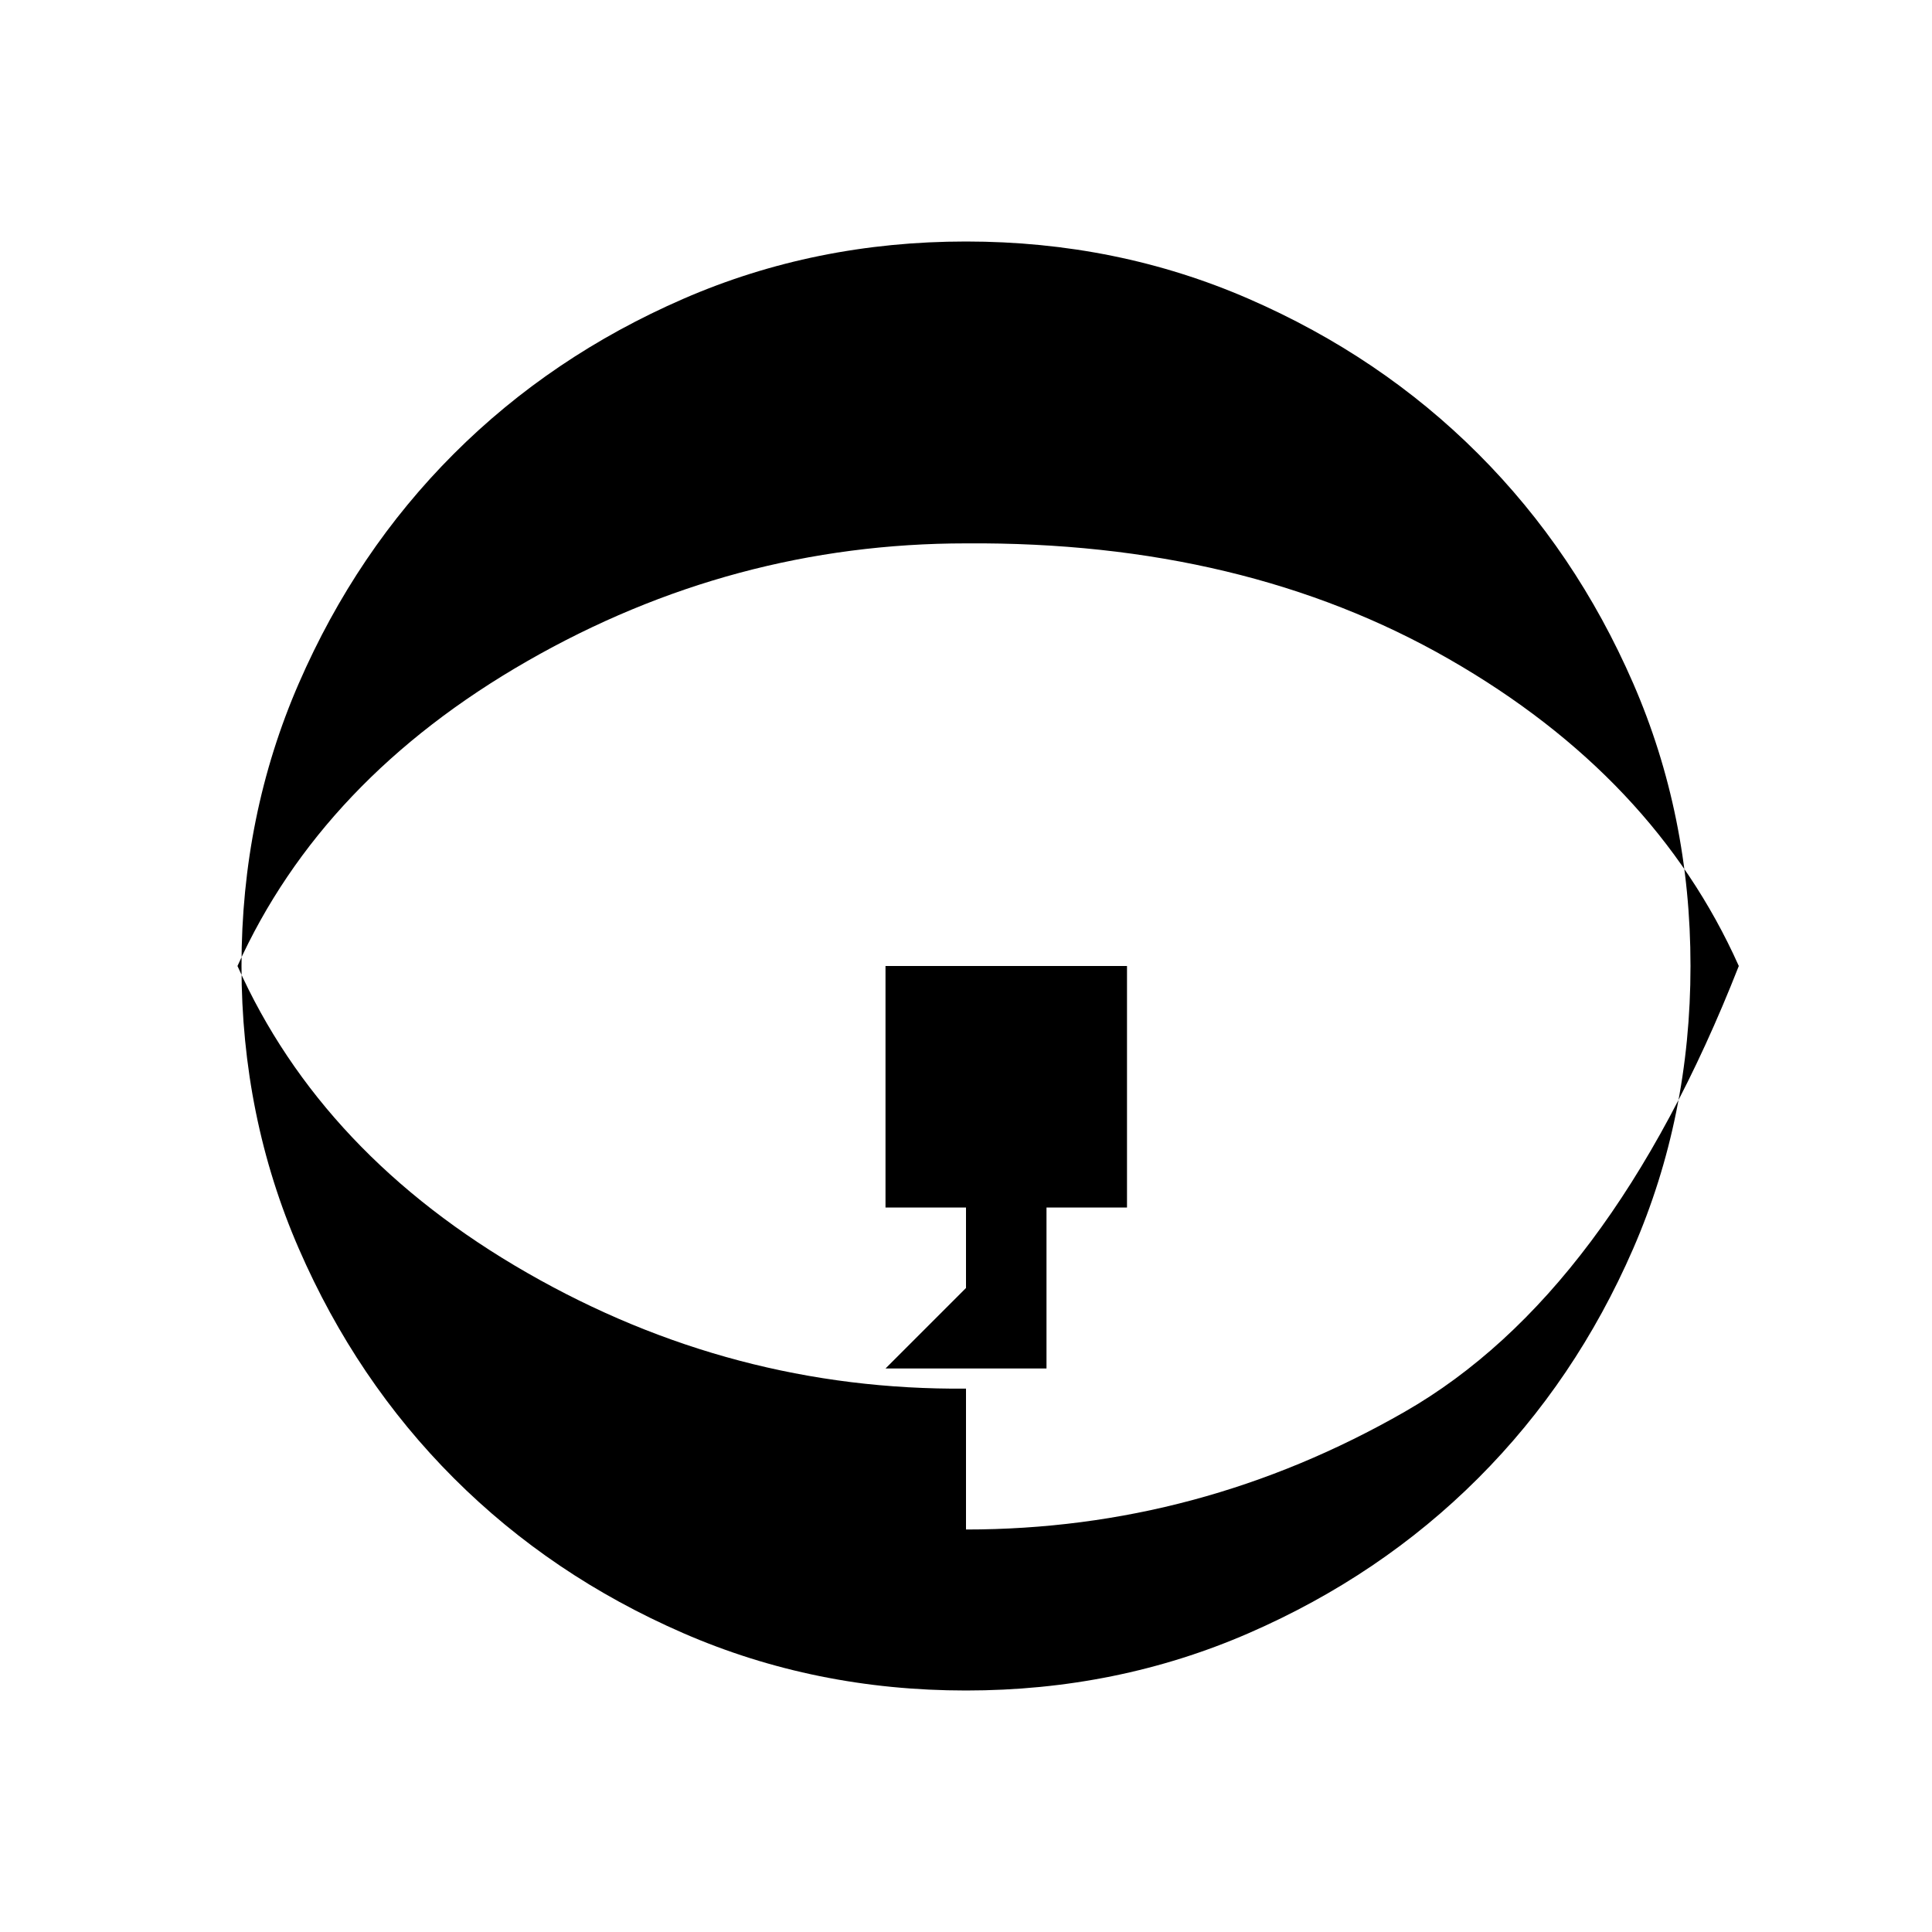
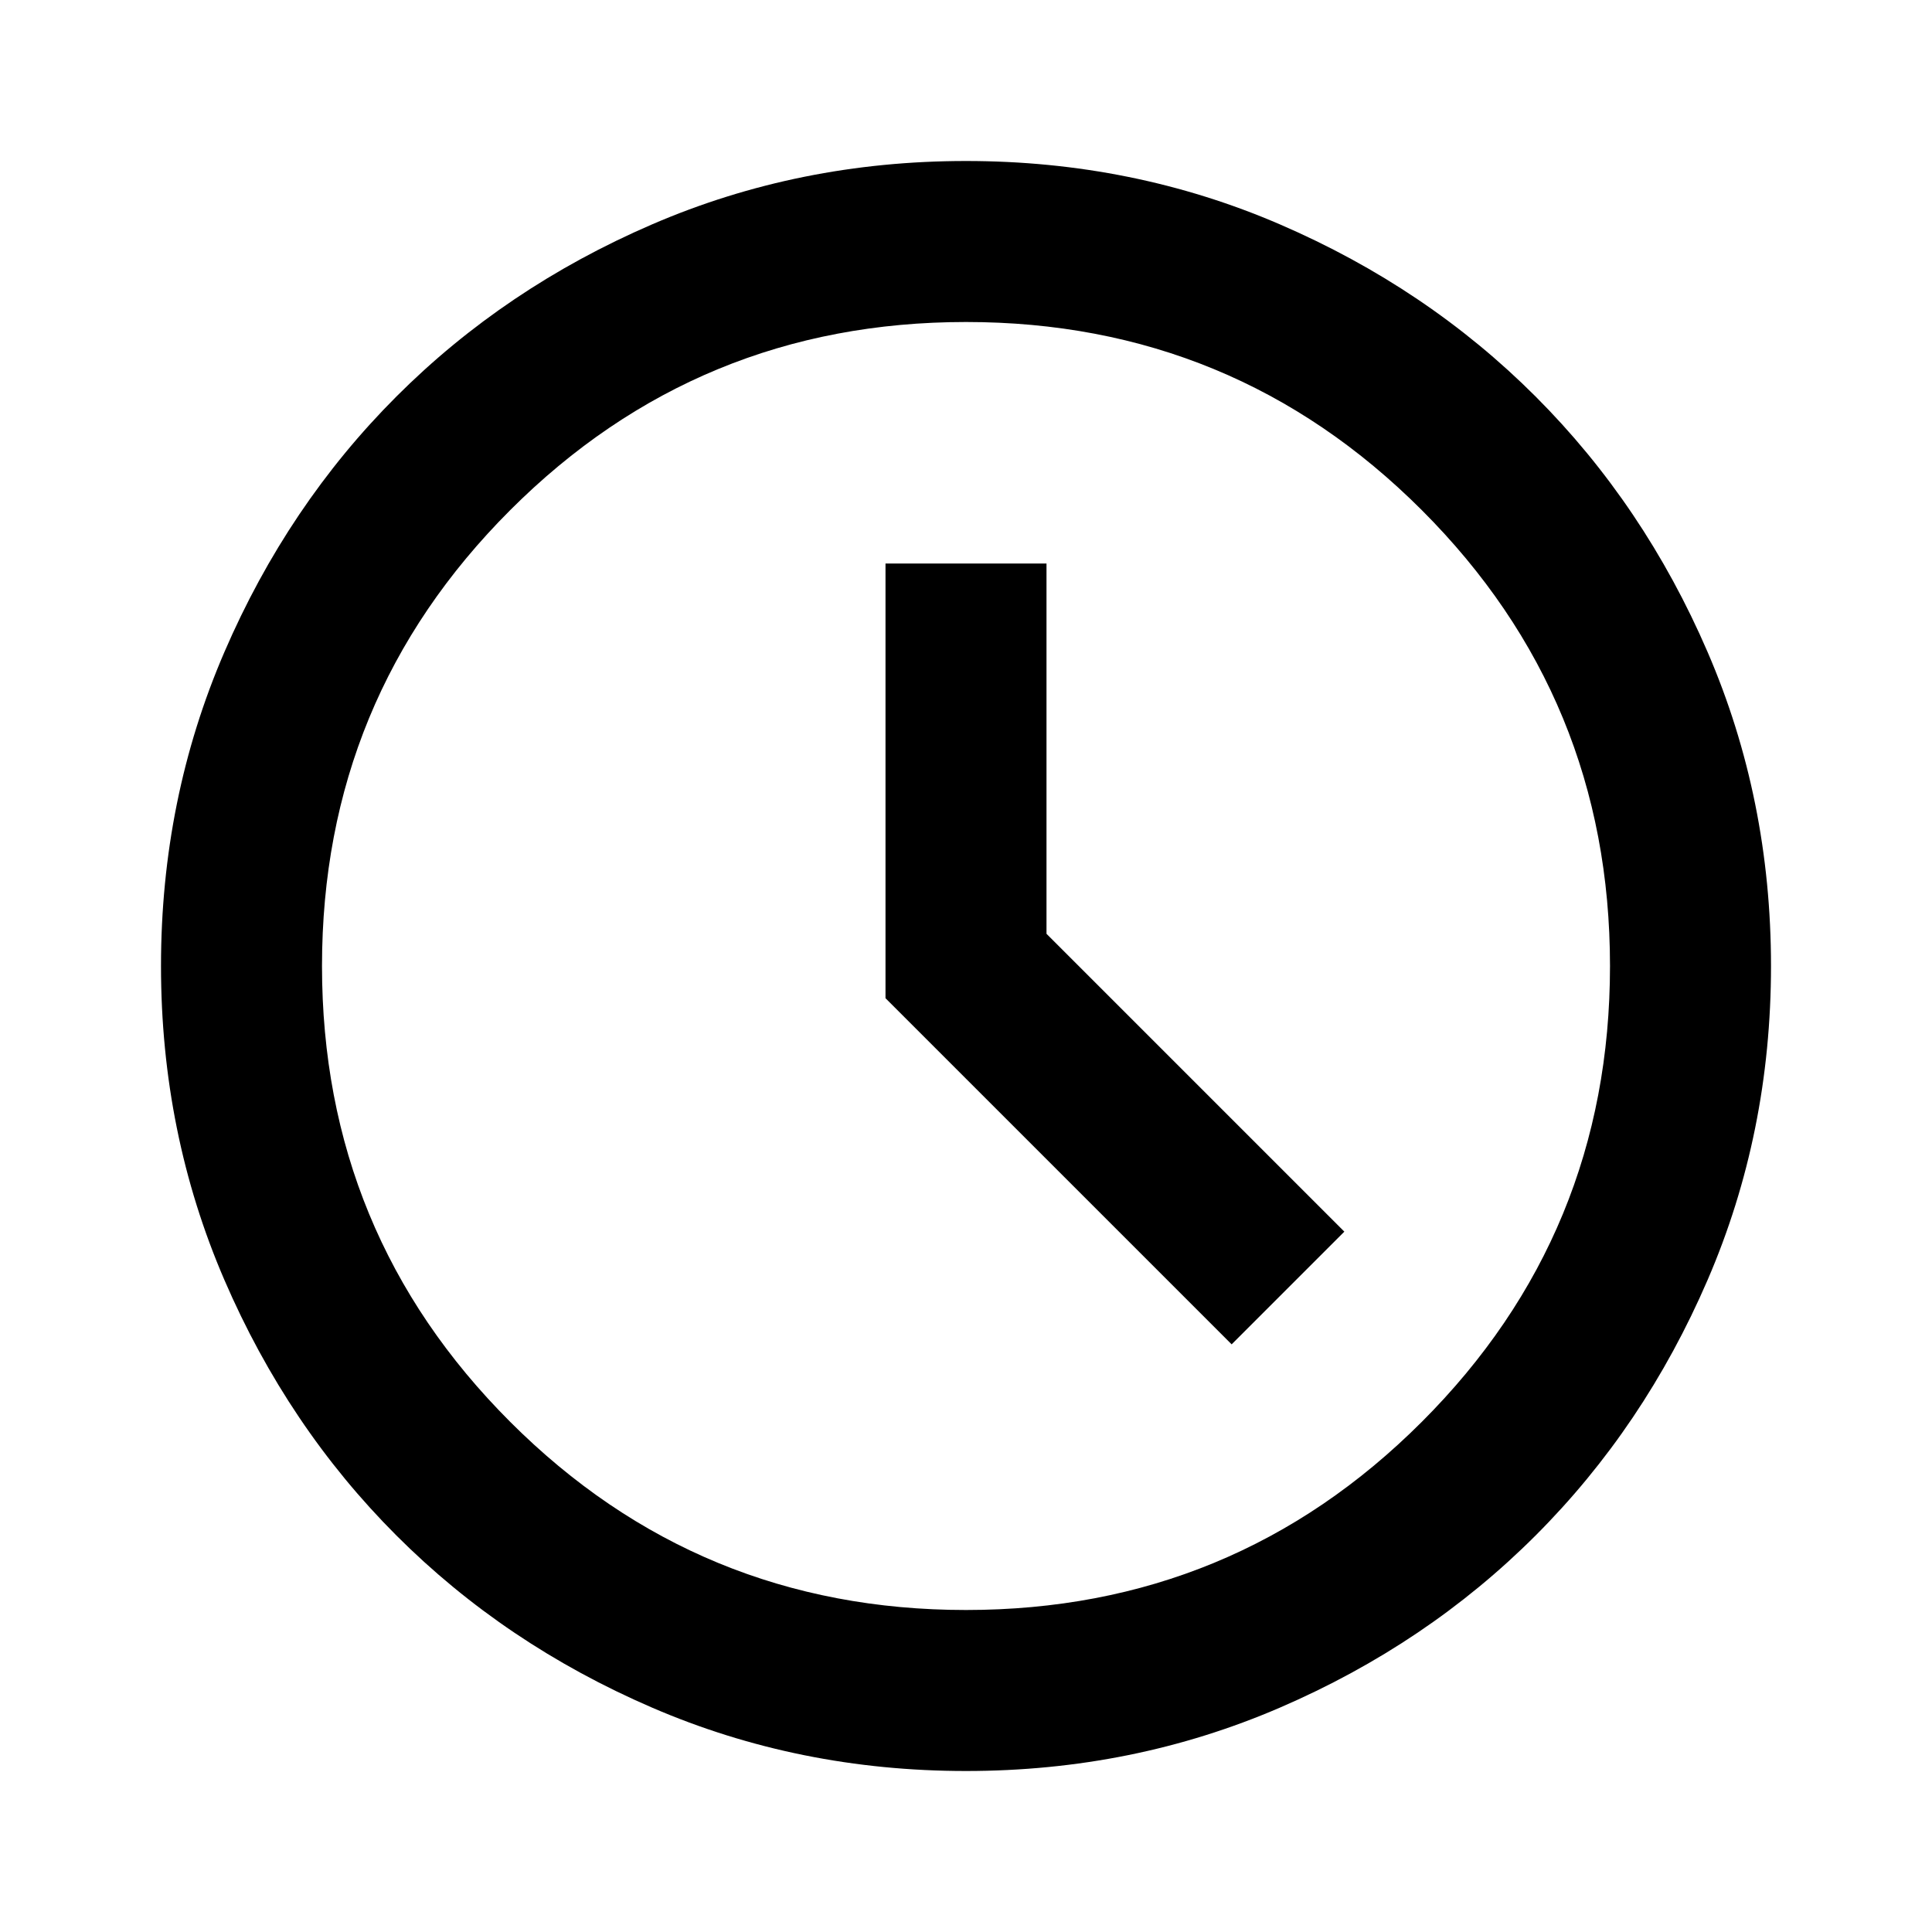
- <svg xmlns="http://www.w3.org/2000/svg" fill="currentColor" height="24px" viewBox="0 -960 960 960" width="24px">
-   <path d="M480-120q-75 0-140.5-28.5t-114-77q-48.5-48.5-77-114T120-480q0-75 28.5-140.5t77-114q48.5-48.5 114-77T480-840q75 0 140.5 28.5t114 77q48.5 48.5 77 114T840-480q0 75-28.5 140.5t-77 114q-48.5 48.5-114 77T480-120Zm0-80q116 0 218-58.5T864-480q-42-94-144-152.5T480-690q-116 0-218 58.5T118-480q42 94 144 152.5T480-270Zm0-210Zm-40 130h80v-80h40v-120H440v120h40v40Z" />
+ <svg xmlns="http://www.w3.org/2000/svg" height="24" viewBox="0 -960 960 960" width="24">
+   <path d="m612-292 56-56-148-148v-184h-80v216l172 172ZM480-80q-83 0-156-31.5T197-197q-54-54-85.5-127T80-480q0-83 31.5-156T197-763q54-54 127-85.5T480-880q83 0 156 31.5T763-763q54 54 85.5 127T880-480q0 83-31.5 156T763-197q-54 54-127 85.5T480-80Zm0-400Zm0 320q133 0 226.5-93.5T800-480q0-133-93.5-226.5T480-800q-133 0-226.5 93.5T160-480q0 133 93.5 226.5T480-160Z" />
</svg>
